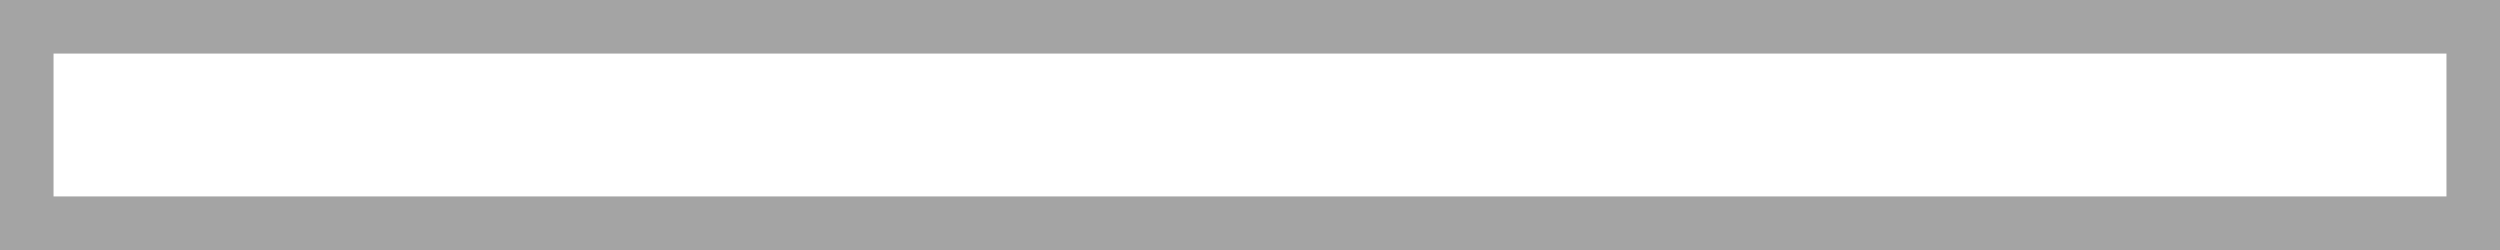
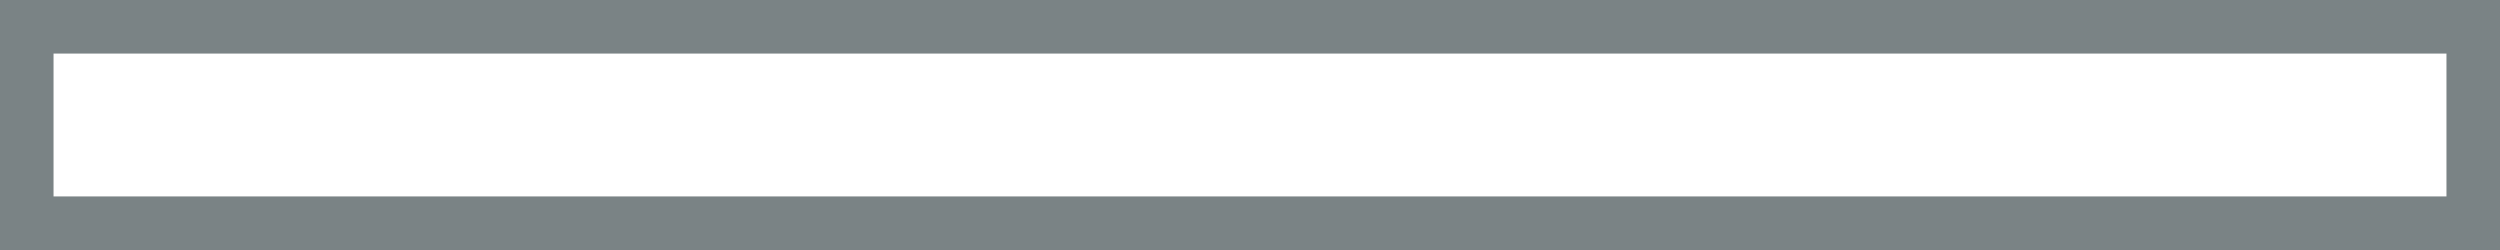
<svg xmlns="http://www.w3.org/2000/svg" width="70mm" height="7mm" viewBox="0 0 70 7" version="1.1" id="svg1">
  <defs id="defs1">
    </defs>
-   <path style="fill:#ffffff;fill-opacity:1;stroke:#a4a4a4;stroke-width:1.5;stroke-dasharray:none;stroke-opacity:1" d="M 0.749,0.75 H 69.251 V 6.25 H 0.749 Z" id="path1" />
+   <path style="fill:#ffffff;fill-opacity:1;stroke:#7a8385;stroke-width:1.5;stroke-dasharray:none;stroke-opacity:1" d="M 0.749,0.75 H 69.251 V 6.25 H 0.749 Z" id="path1" />
</svg>
